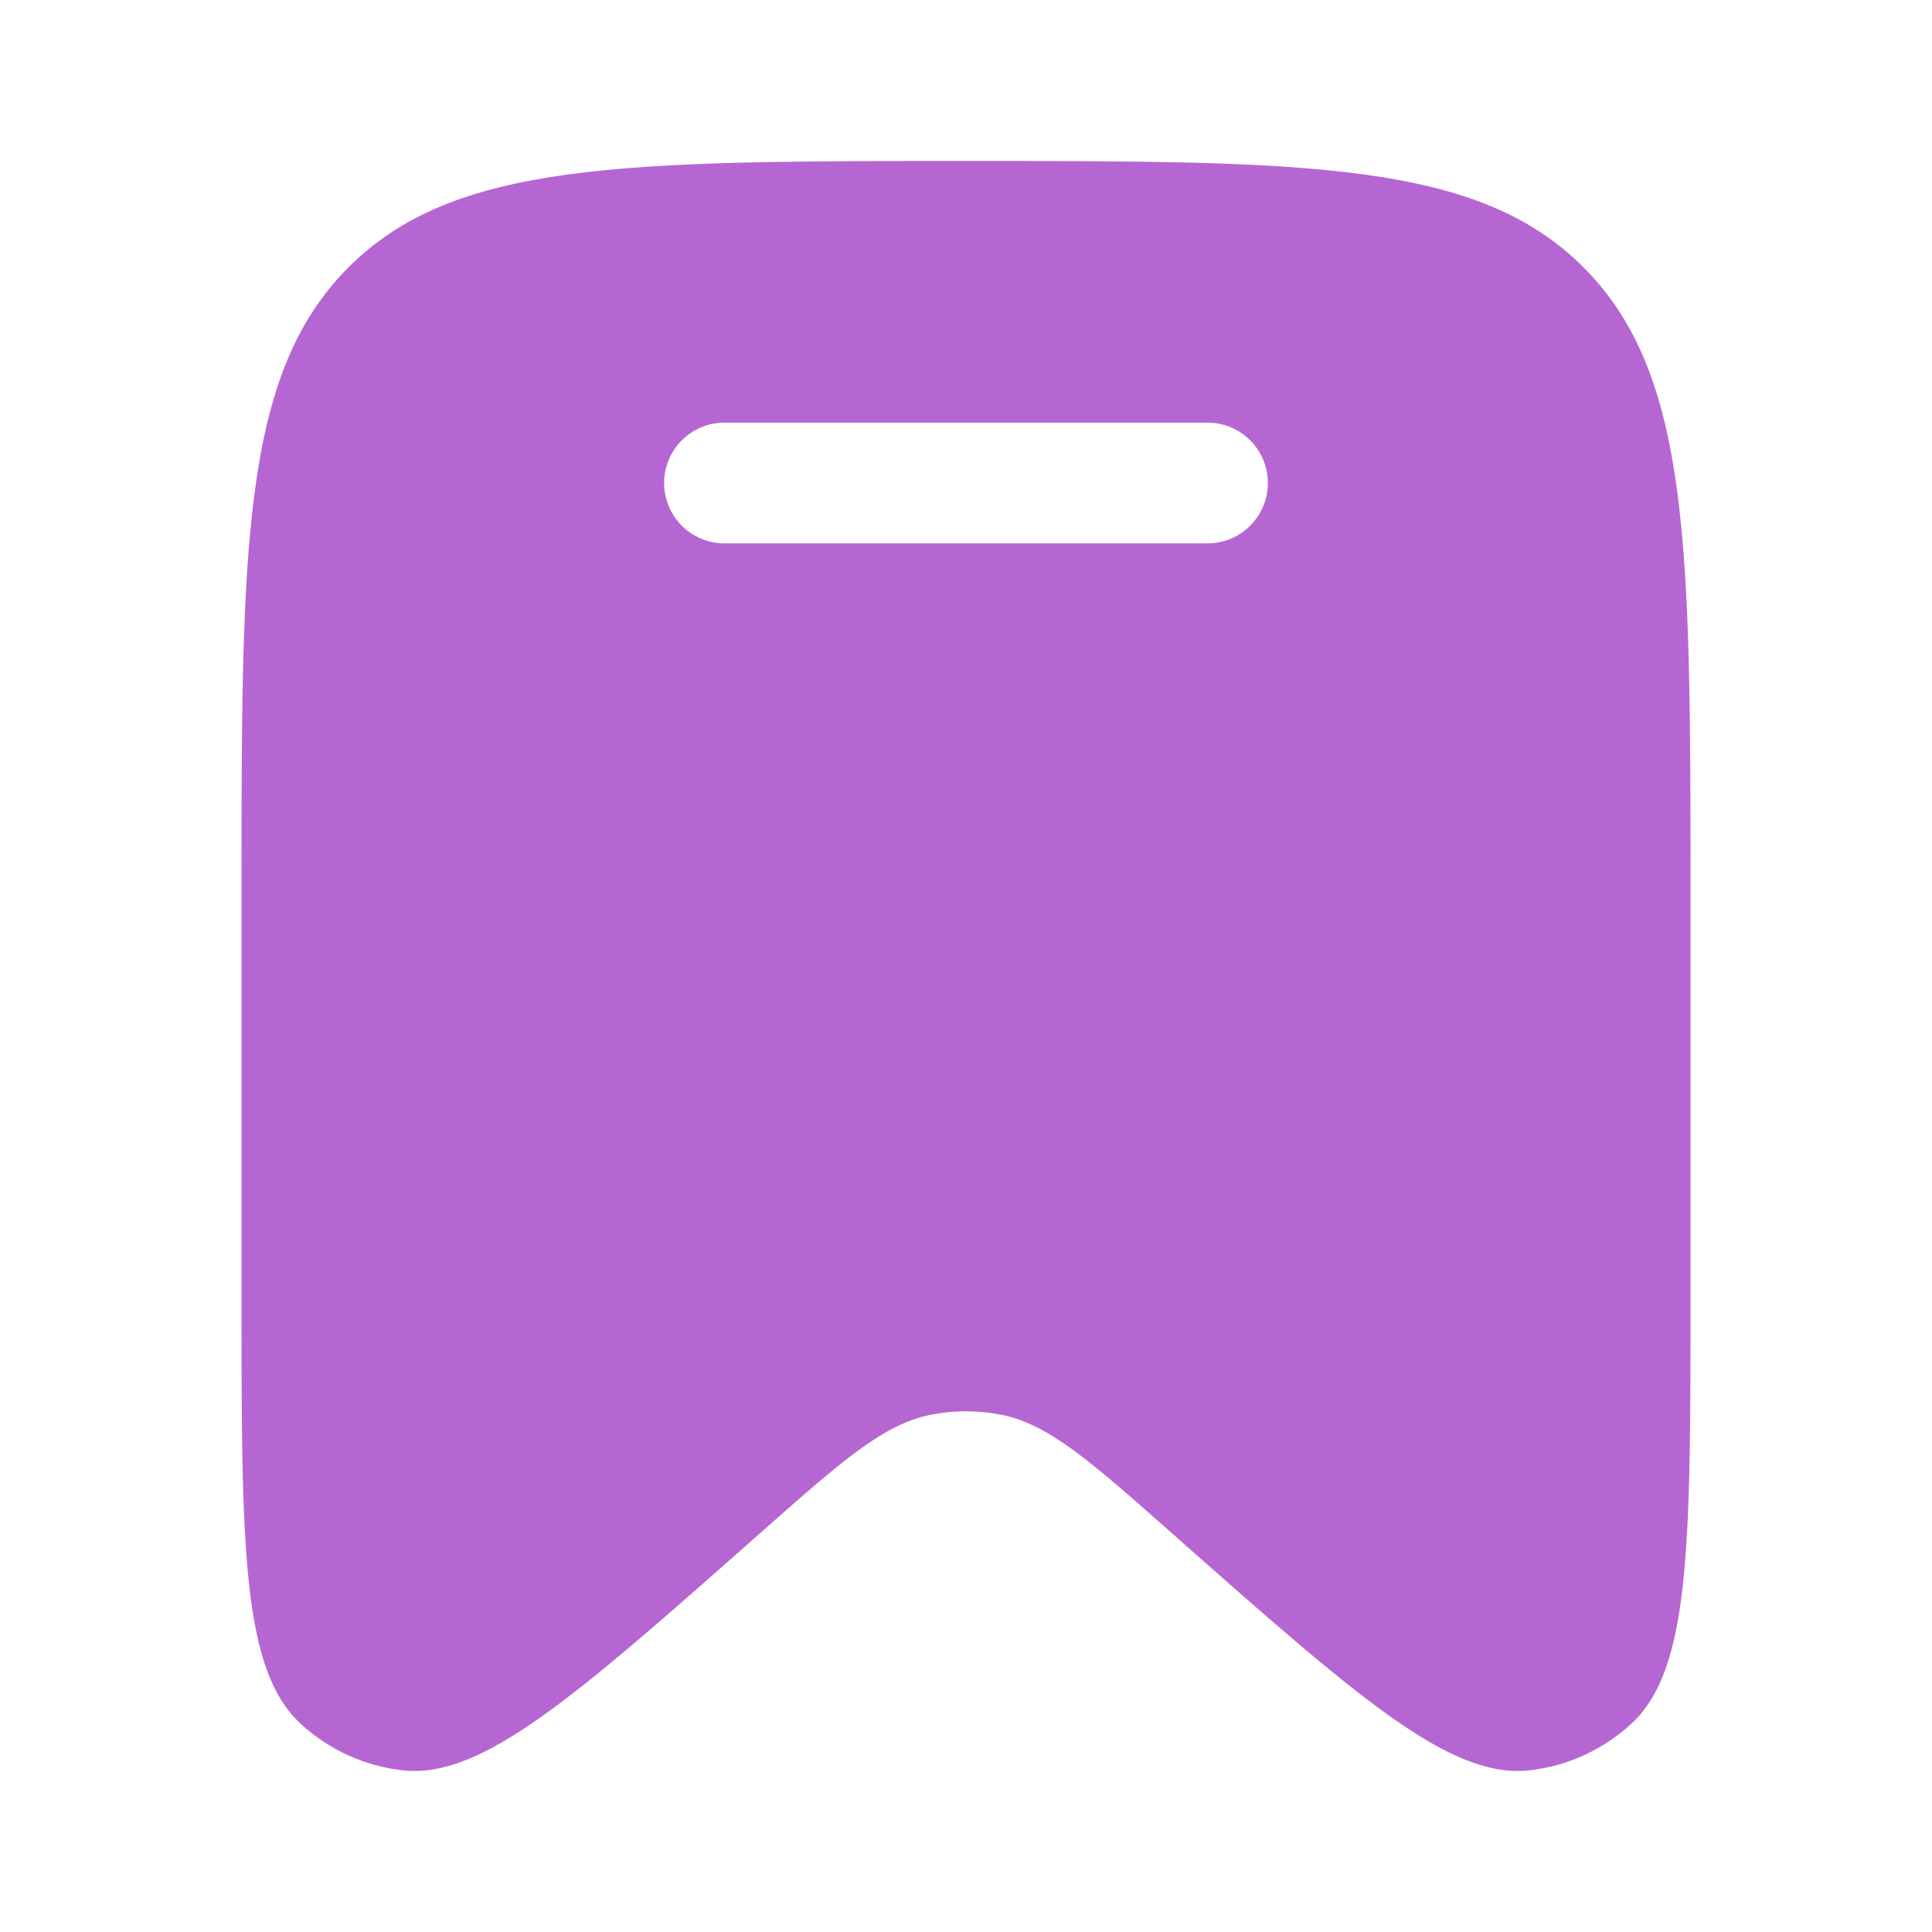
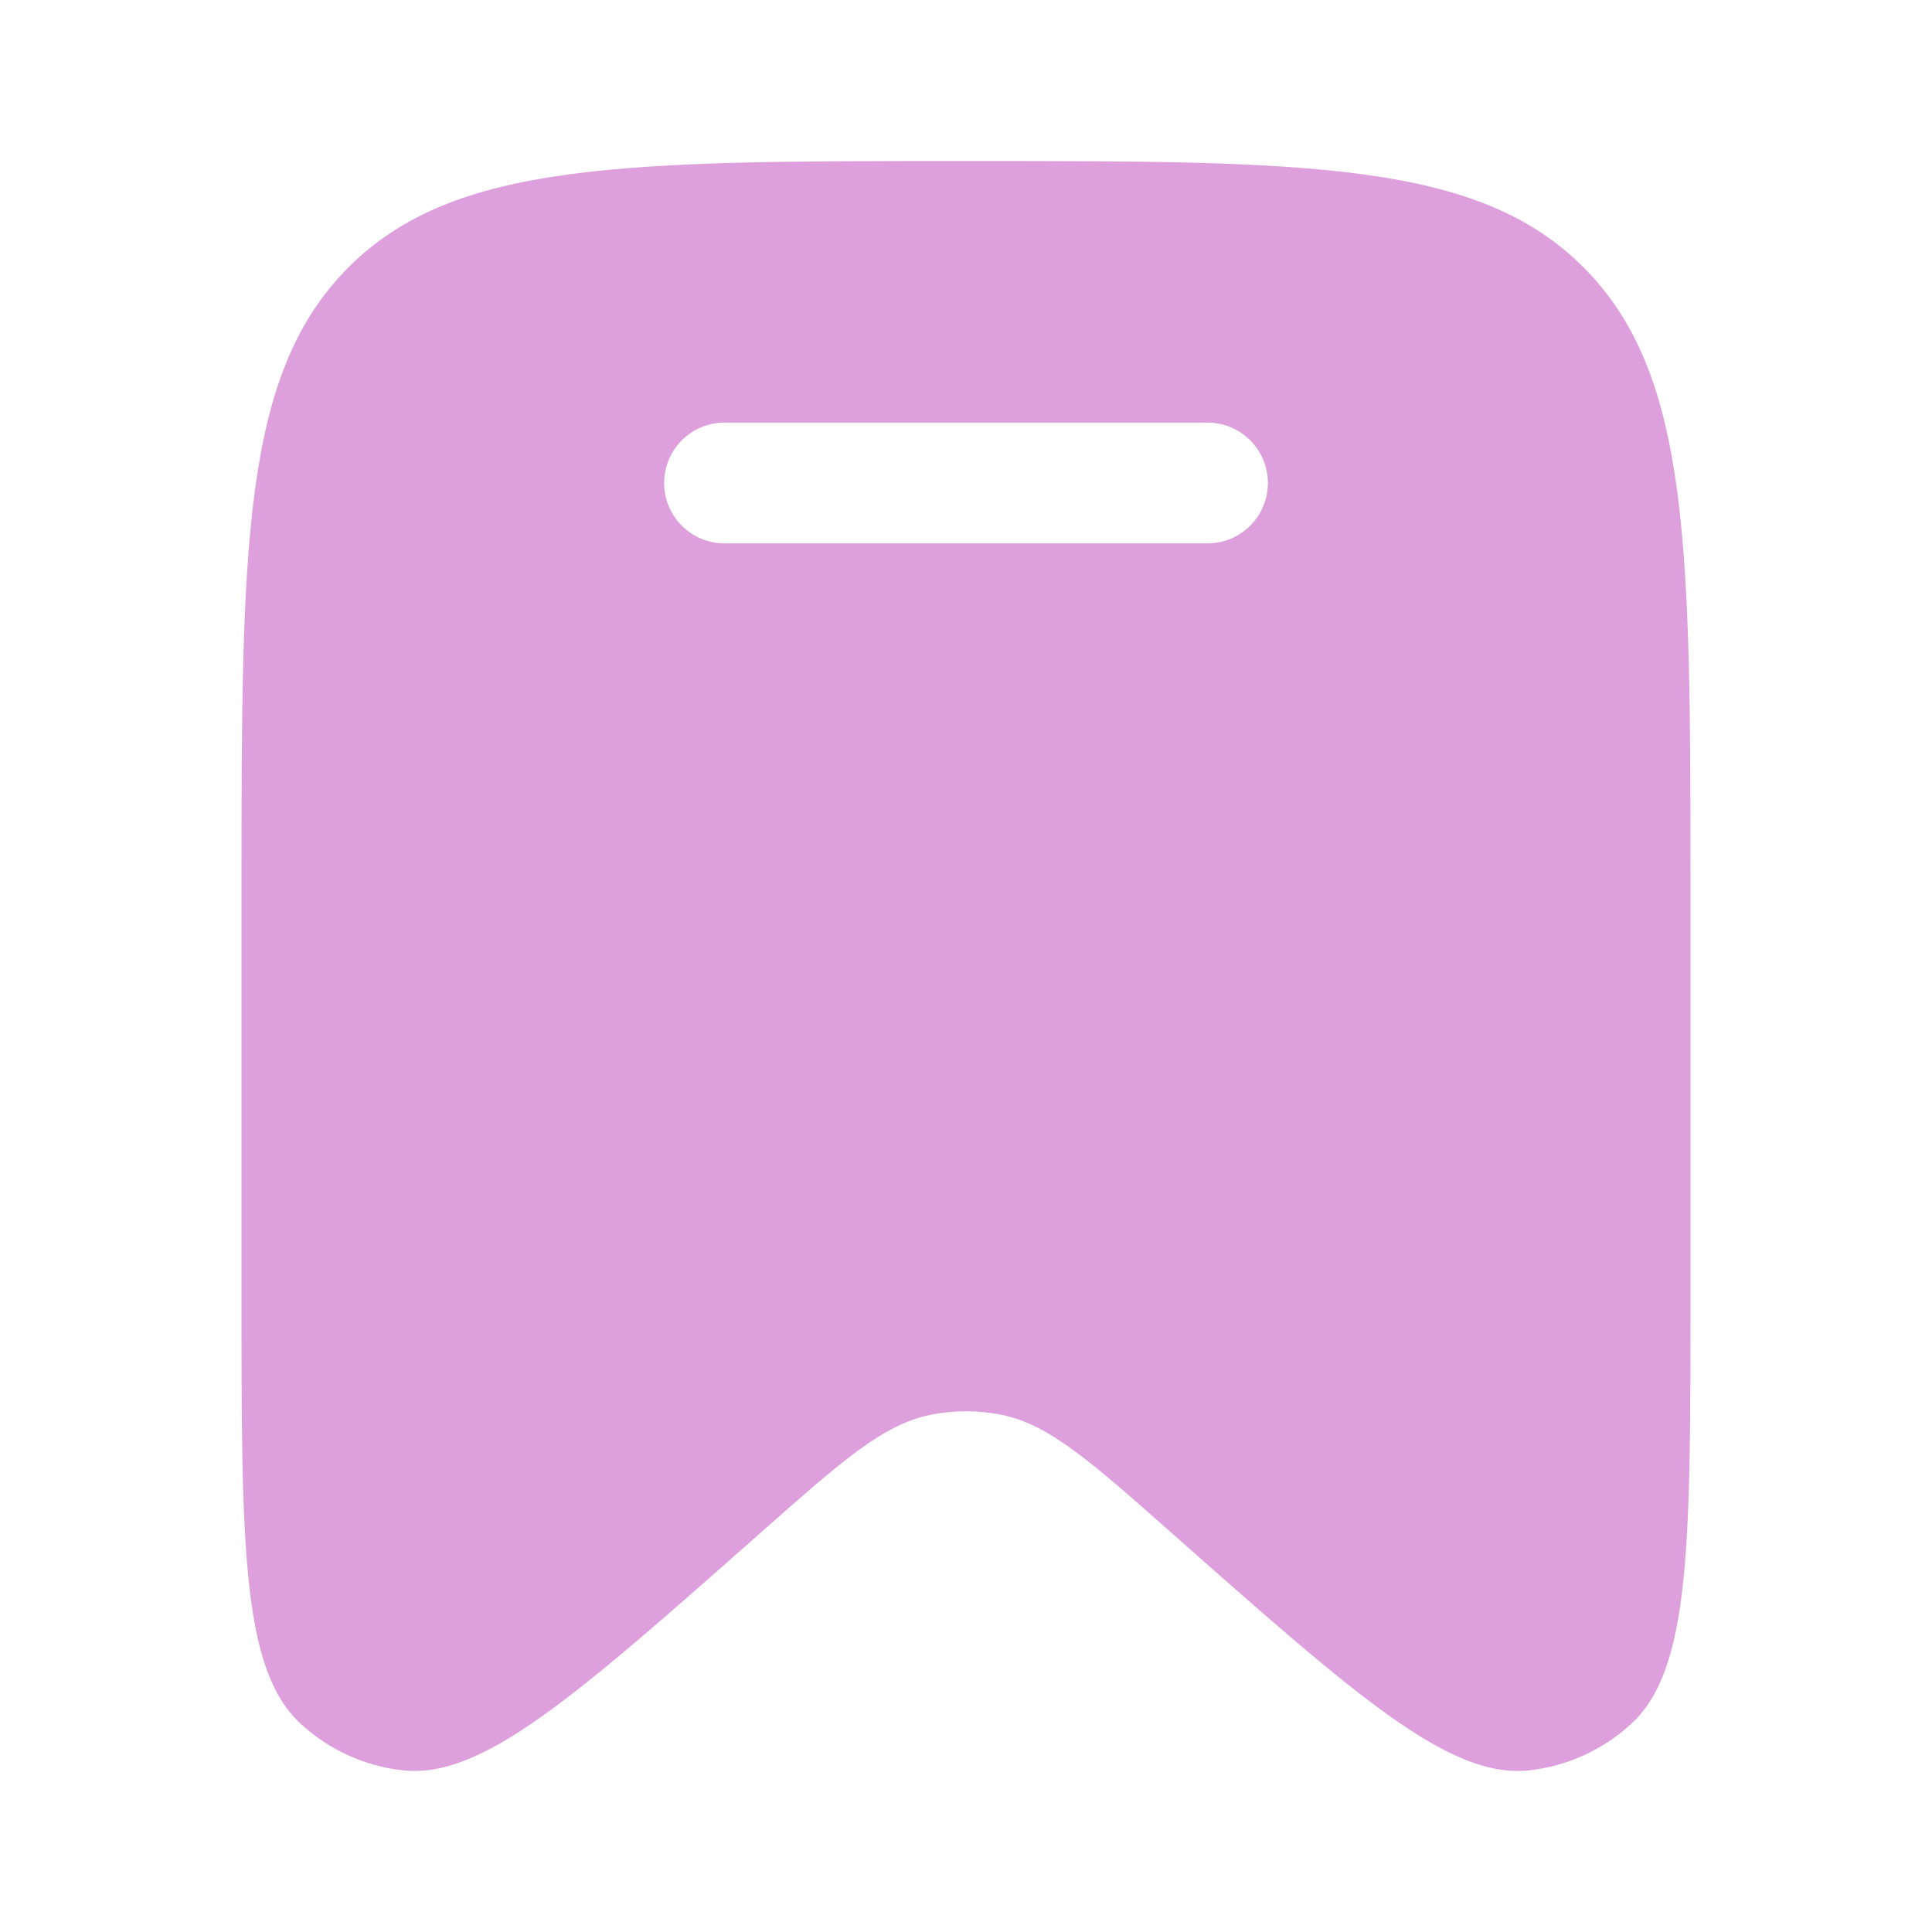
<svg xmlns="http://www.w3.org/2000/svg" width="800px" height="800px" viewBox="0 0 24 24" fill="none">
-   <path fill-rule="evenodd" clip-rule="evenodd" d="M21 11.098V16.091C21 19.188 21 20.736 20.266 21.412C19.916 21.735 19.474 21.938 19.003 21.991C18.016 22.105 16.863 21.085 14.558 19.046C13.539 18.145 13.029 17.694 12.44 17.575C12.149 17.517 11.851 17.517 11.56 17.575C10.971 17.694 10.461 18.145 9.442 19.046C7.137 21.085 5.984 22.105 4.997 21.991C4.526 21.938 4.084 21.735 3.734 21.412C3 20.736 3 19.188 3 16.091V11.098C3 6.809 3 4.665 4.318 3.332C5.636 2 7.757 2 12 2C16.243 2 18.364 2 19.682 3.332C21 4.665 21 6.809 21 11.098ZM8.25 6C8.25 5.586 8.586 5.25 9 5.25H15C15.414 5.25 15.75 5.586 15.75 6C15.75 6.414 15.414 6.75 15 6.75H9C8.586 6.75 8.25 6.414 8.25 6Z" fill="#b666d2" />
+   <path fill-rule="evenodd" clip-rule="evenodd" d="M21 11.098V16.091C21 19.188 21 20.736 20.266 21.412C19.916 21.735 19.474 21.938 19.003 21.991C18.016 22.105 16.863 21.085 14.558 19.046C13.539 18.145 13.029 17.694 12.44 17.575C12.149 17.517 11.851 17.517 11.56 17.575C10.971 17.694 10.461 18.145 9.442 19.046C7.137 21.085 5.984 22.105 4.997 21.991C4.526 21.938 4.084 21.735 3.734 21.412C3 20.736 3 19.188 3 16.091V11.098C3 6.809 3 4.665 4.318 3.332C5.636 2 7.757 2 12 2C16.243 2 18.364 2 19.682 3.332C21 4.665 21 6.809 21 11.098ZM8.25 6C8.25 5.586 8.586 5.25 9 5.25H15C15.414 5.25 15.75 5.586 15.75 6C15.75 6.414 15.414 6.75 15 6.75H9C8.586 6.75 8.25 6.414 8.25 6Z" fill="#dda0dd" />
</svg>
